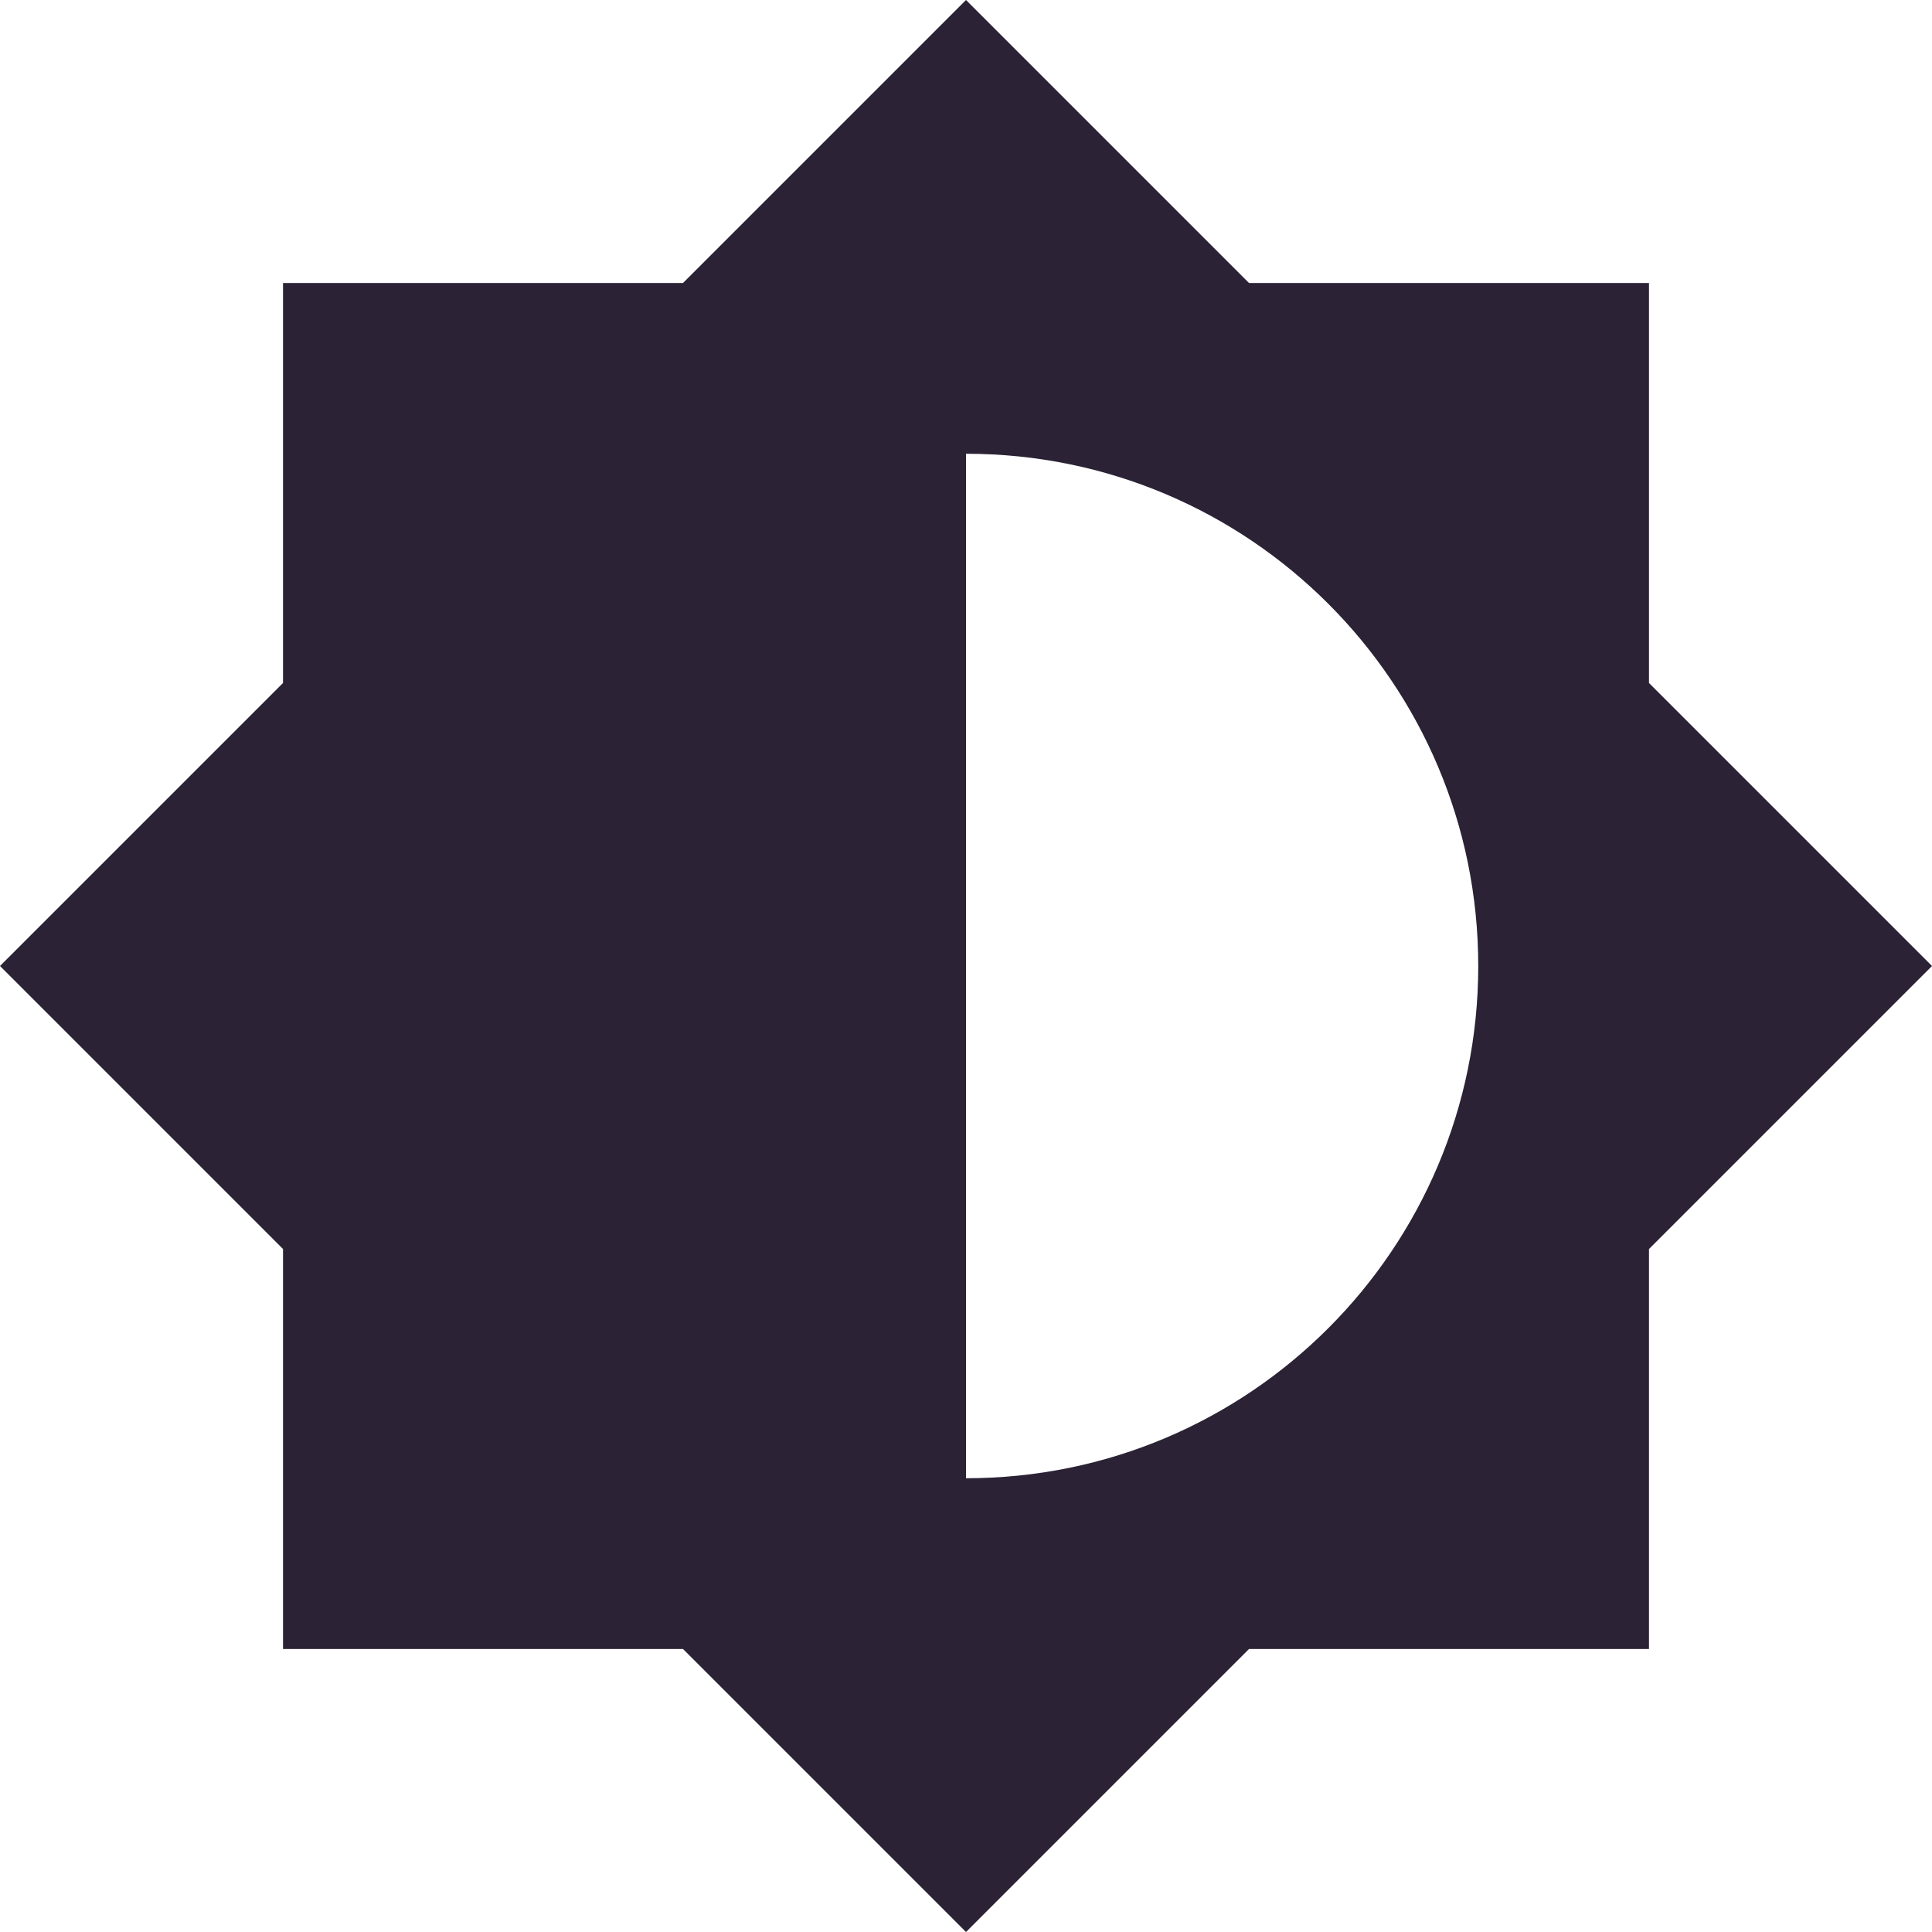
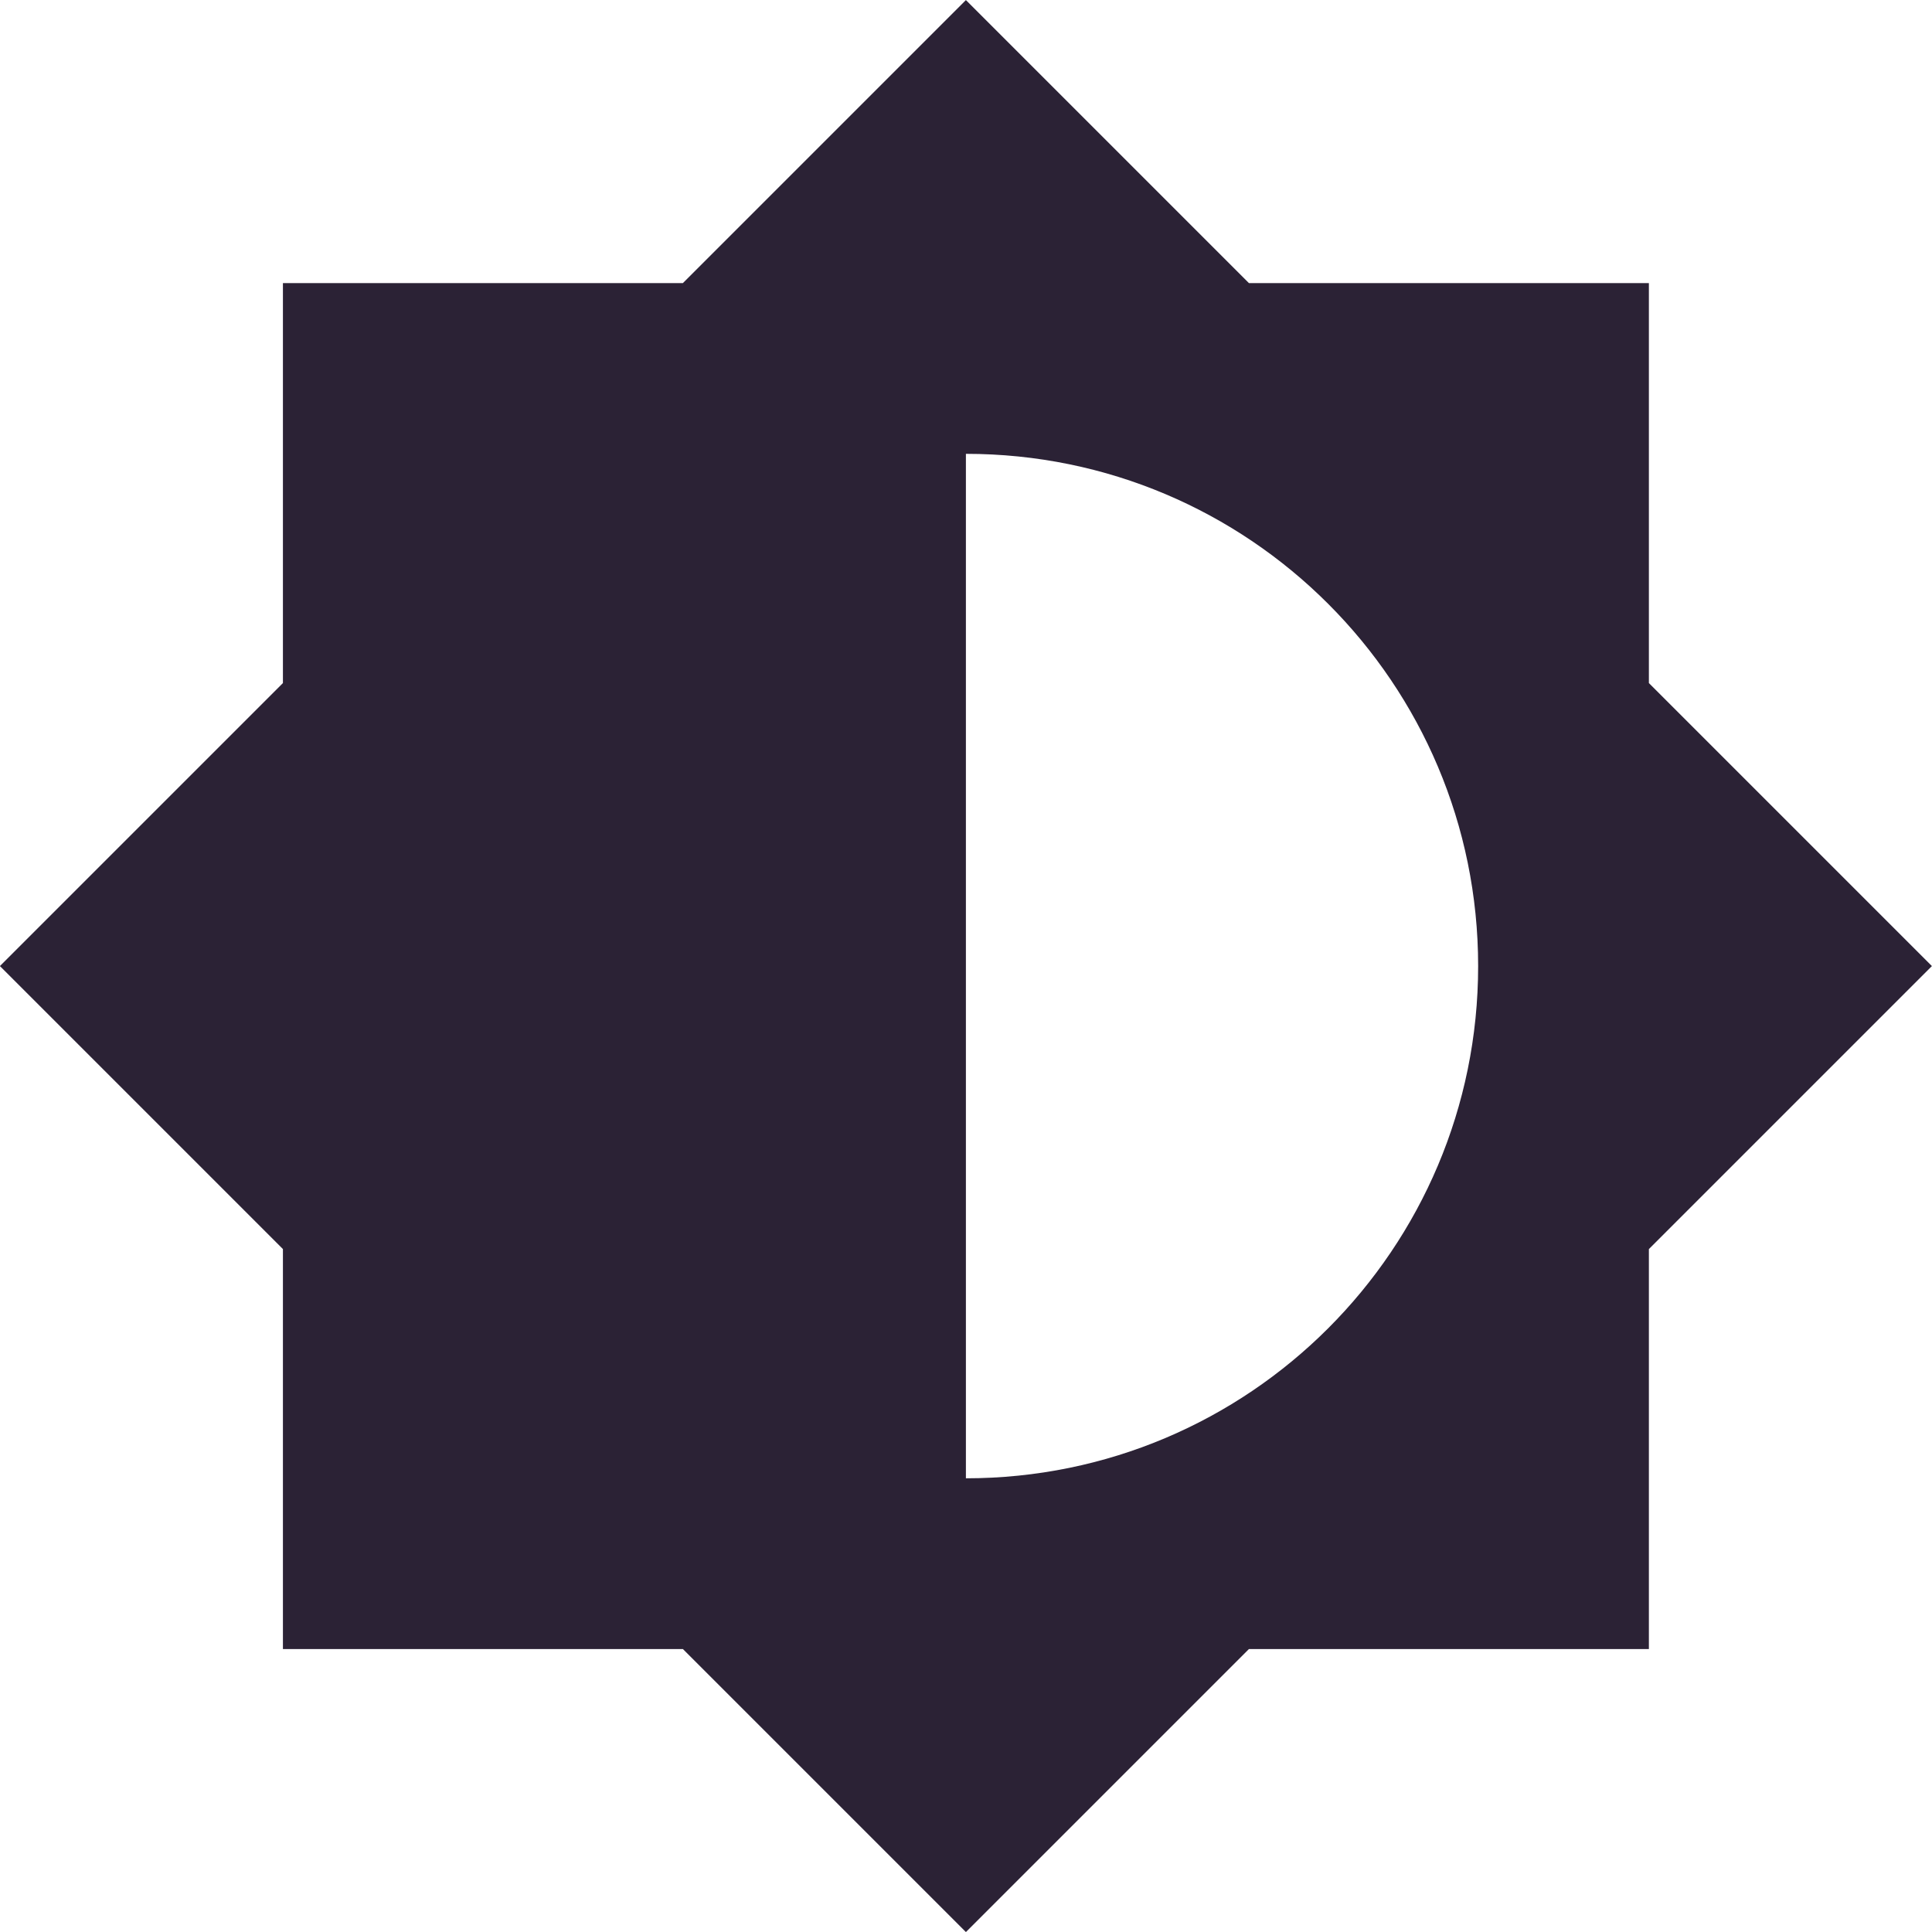
- <svg xmlns="http://www.w3.org/2000/svg" width="11.975mm" height="11.975mm" viewBox="0 0 11.975 11.975" version="1.1" id="svg5" xml:space="preserve">
-   <defs id="defs2" />
-   <g id="layer1" transform="translate(-63.89483,-263.2874)">
-     <g id="g21" transform="matrix(0.2645833,0,0,0.2645833,63.53235,262.9249)">
-       <path d="M 40,30.63 46.63,24 40,17.37 V 8 H 30.63 L 24,1.37 17.37,8 H 8 v 9.37 L 1.37,24 8,30.63 V 40 h 9.37 L 24,46.63 30.63,40 H 40 Z M 24,36 V 12 c 6.63,0 12,5.37 12,12 0,6.63 -5.37,12 -12,12 z" id="path11" style="fill:#2b2235;fill-opacity:1" />
+ <svg xmlns="http://www.w3.org/2000/svg" width="45.26" height="45.26" version="1.1" viewBox="0 0 11.975 11.975" xmlSpace="preserve">
+   <g transform="translate(-63.895 -263.287)">
+     <g transform="matrix(.26458 0 0 .26458 63.532 262.925)">
+       <path fill="#2b2235" fillOpacity="1" d="M40 30.63L46.63 24 40 17.37V8h-9.37L24 1.37 17.37 8H8v9.37L1.37 24 8 30.63V40h9.37L24 46.63 30.63 40H40zM24 36V12c6.63 0 12 5.37 12 12s-5.37 12-12 12z" />
    </g>
  </g>
</svg>
